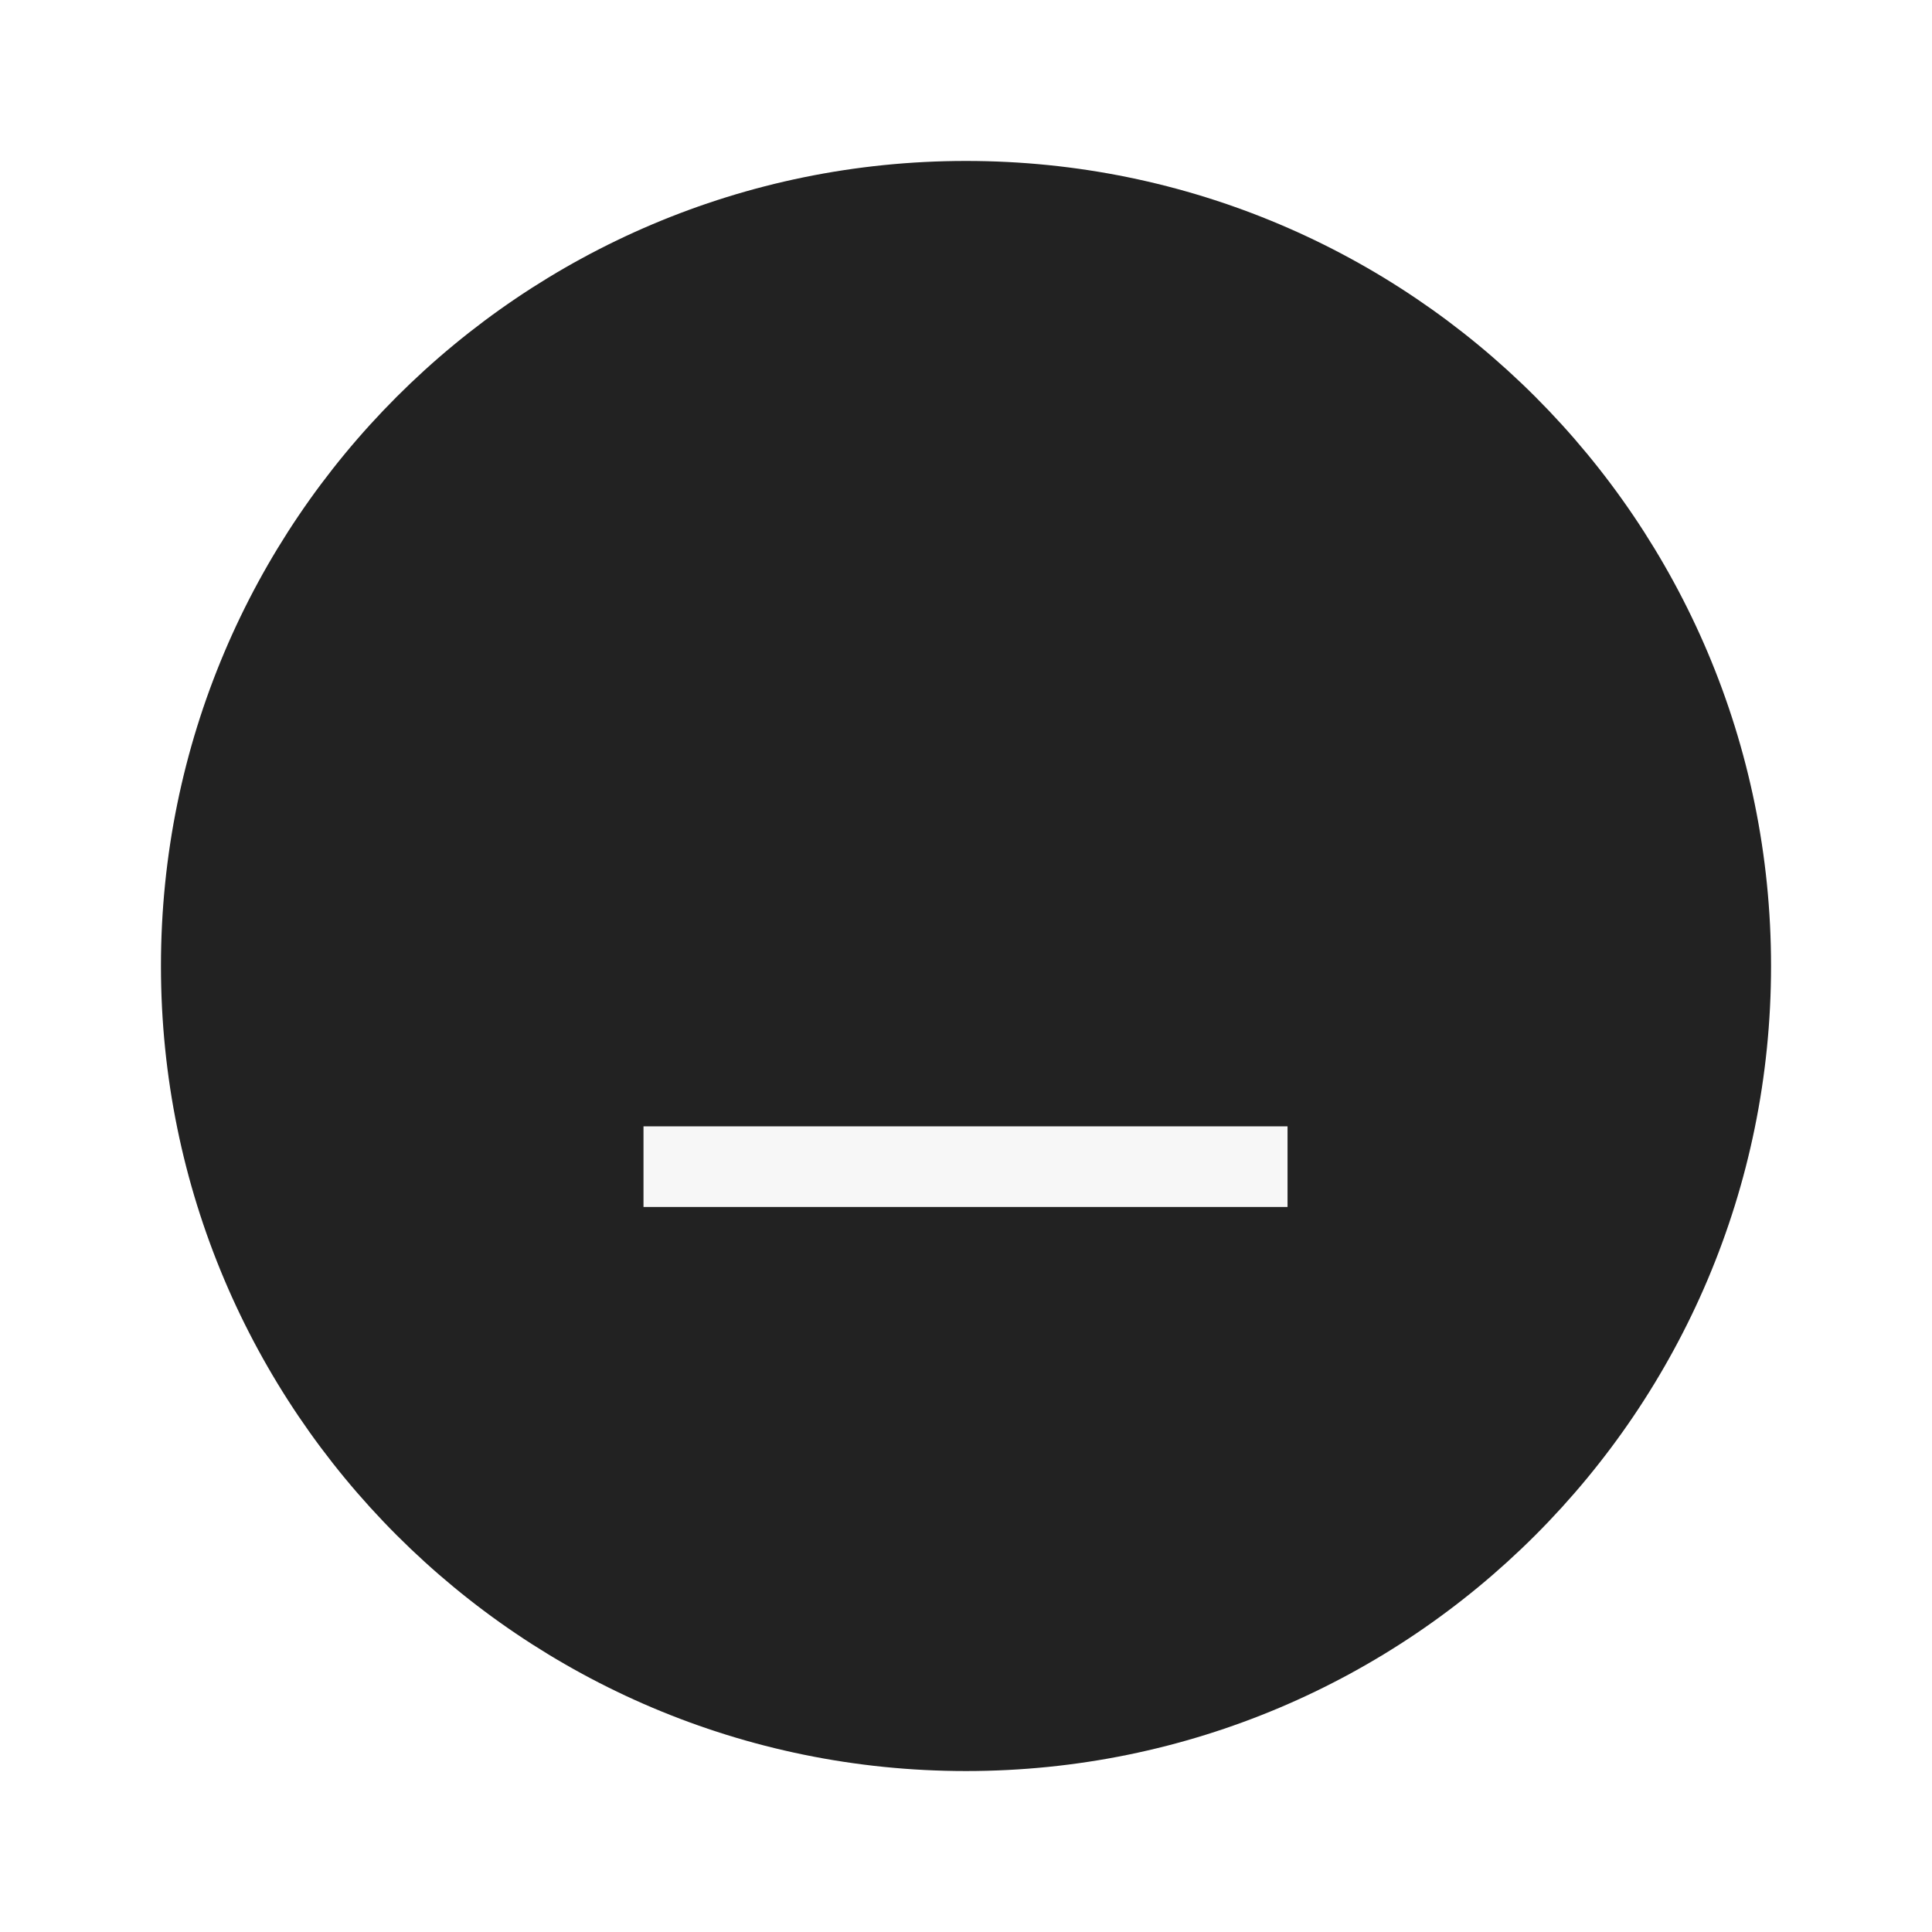
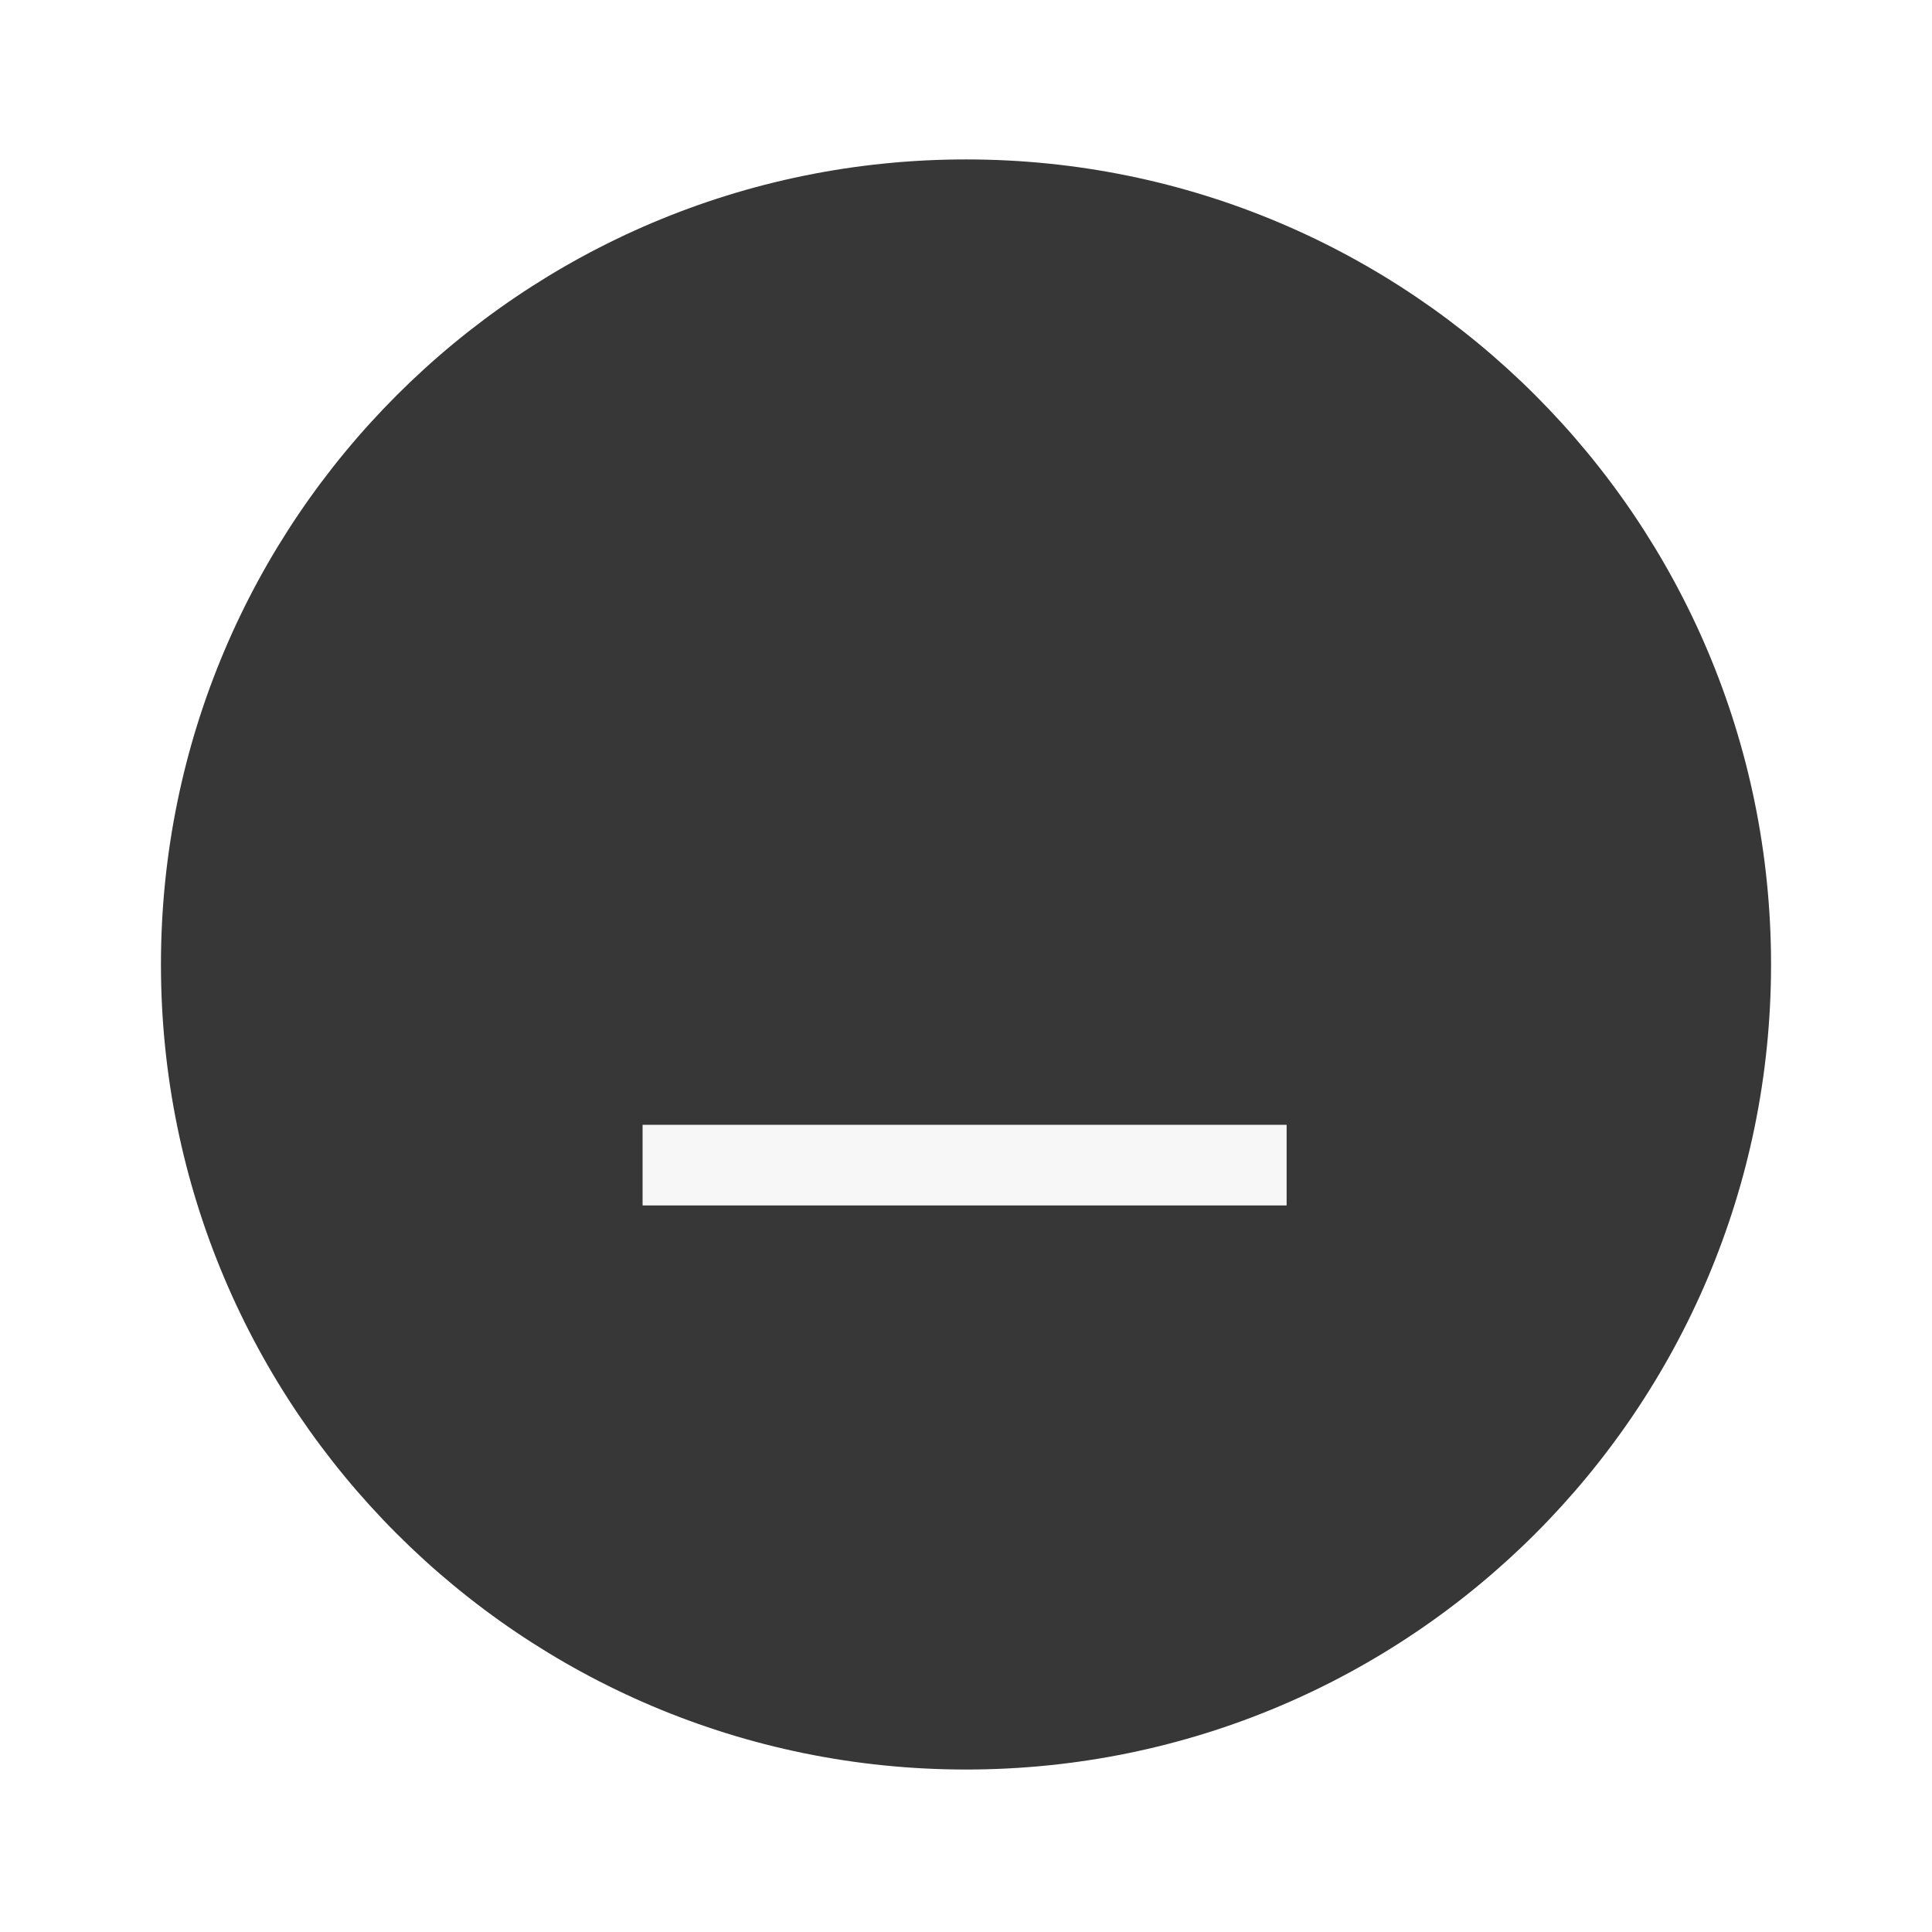
- <svg xmlns="http://www.w3.org/2000/svg" width="24" height="24" viewBox="0 0 6.35 6.35">
-   <g transform="translate(0 -290.915)">
-     <circle cx="3.175" cy="294.09" r="2.646" style="fill:#222;stroke-width:.661" />
-     <path transform="matrix(0 -1 .8 0 -164.837 88.367)" style="fill:#f7f7f7;stroke-width:.197" d="M-206.515 208.69h.265v2.646h-.265z" />
+ <svg xmlns="http://www.w3.org/2000/svg" width="24" height="24" version="1.1" viewBox="0 0 6.35 6.35">
+   <g transform="translate(0 -290.92)">
+     <circle cx="3.175" cy="294.09" r="2.646" fill="#373737" stroke-width=".661" />
+     <path transform="matrix(0 -1 .8 0 -164.84 88.367)" d="M-206.515 208.69h.265v2.646h-.265z" fill="#f7f7f7" stroke-width=".197" />
  </g>
</svg>
